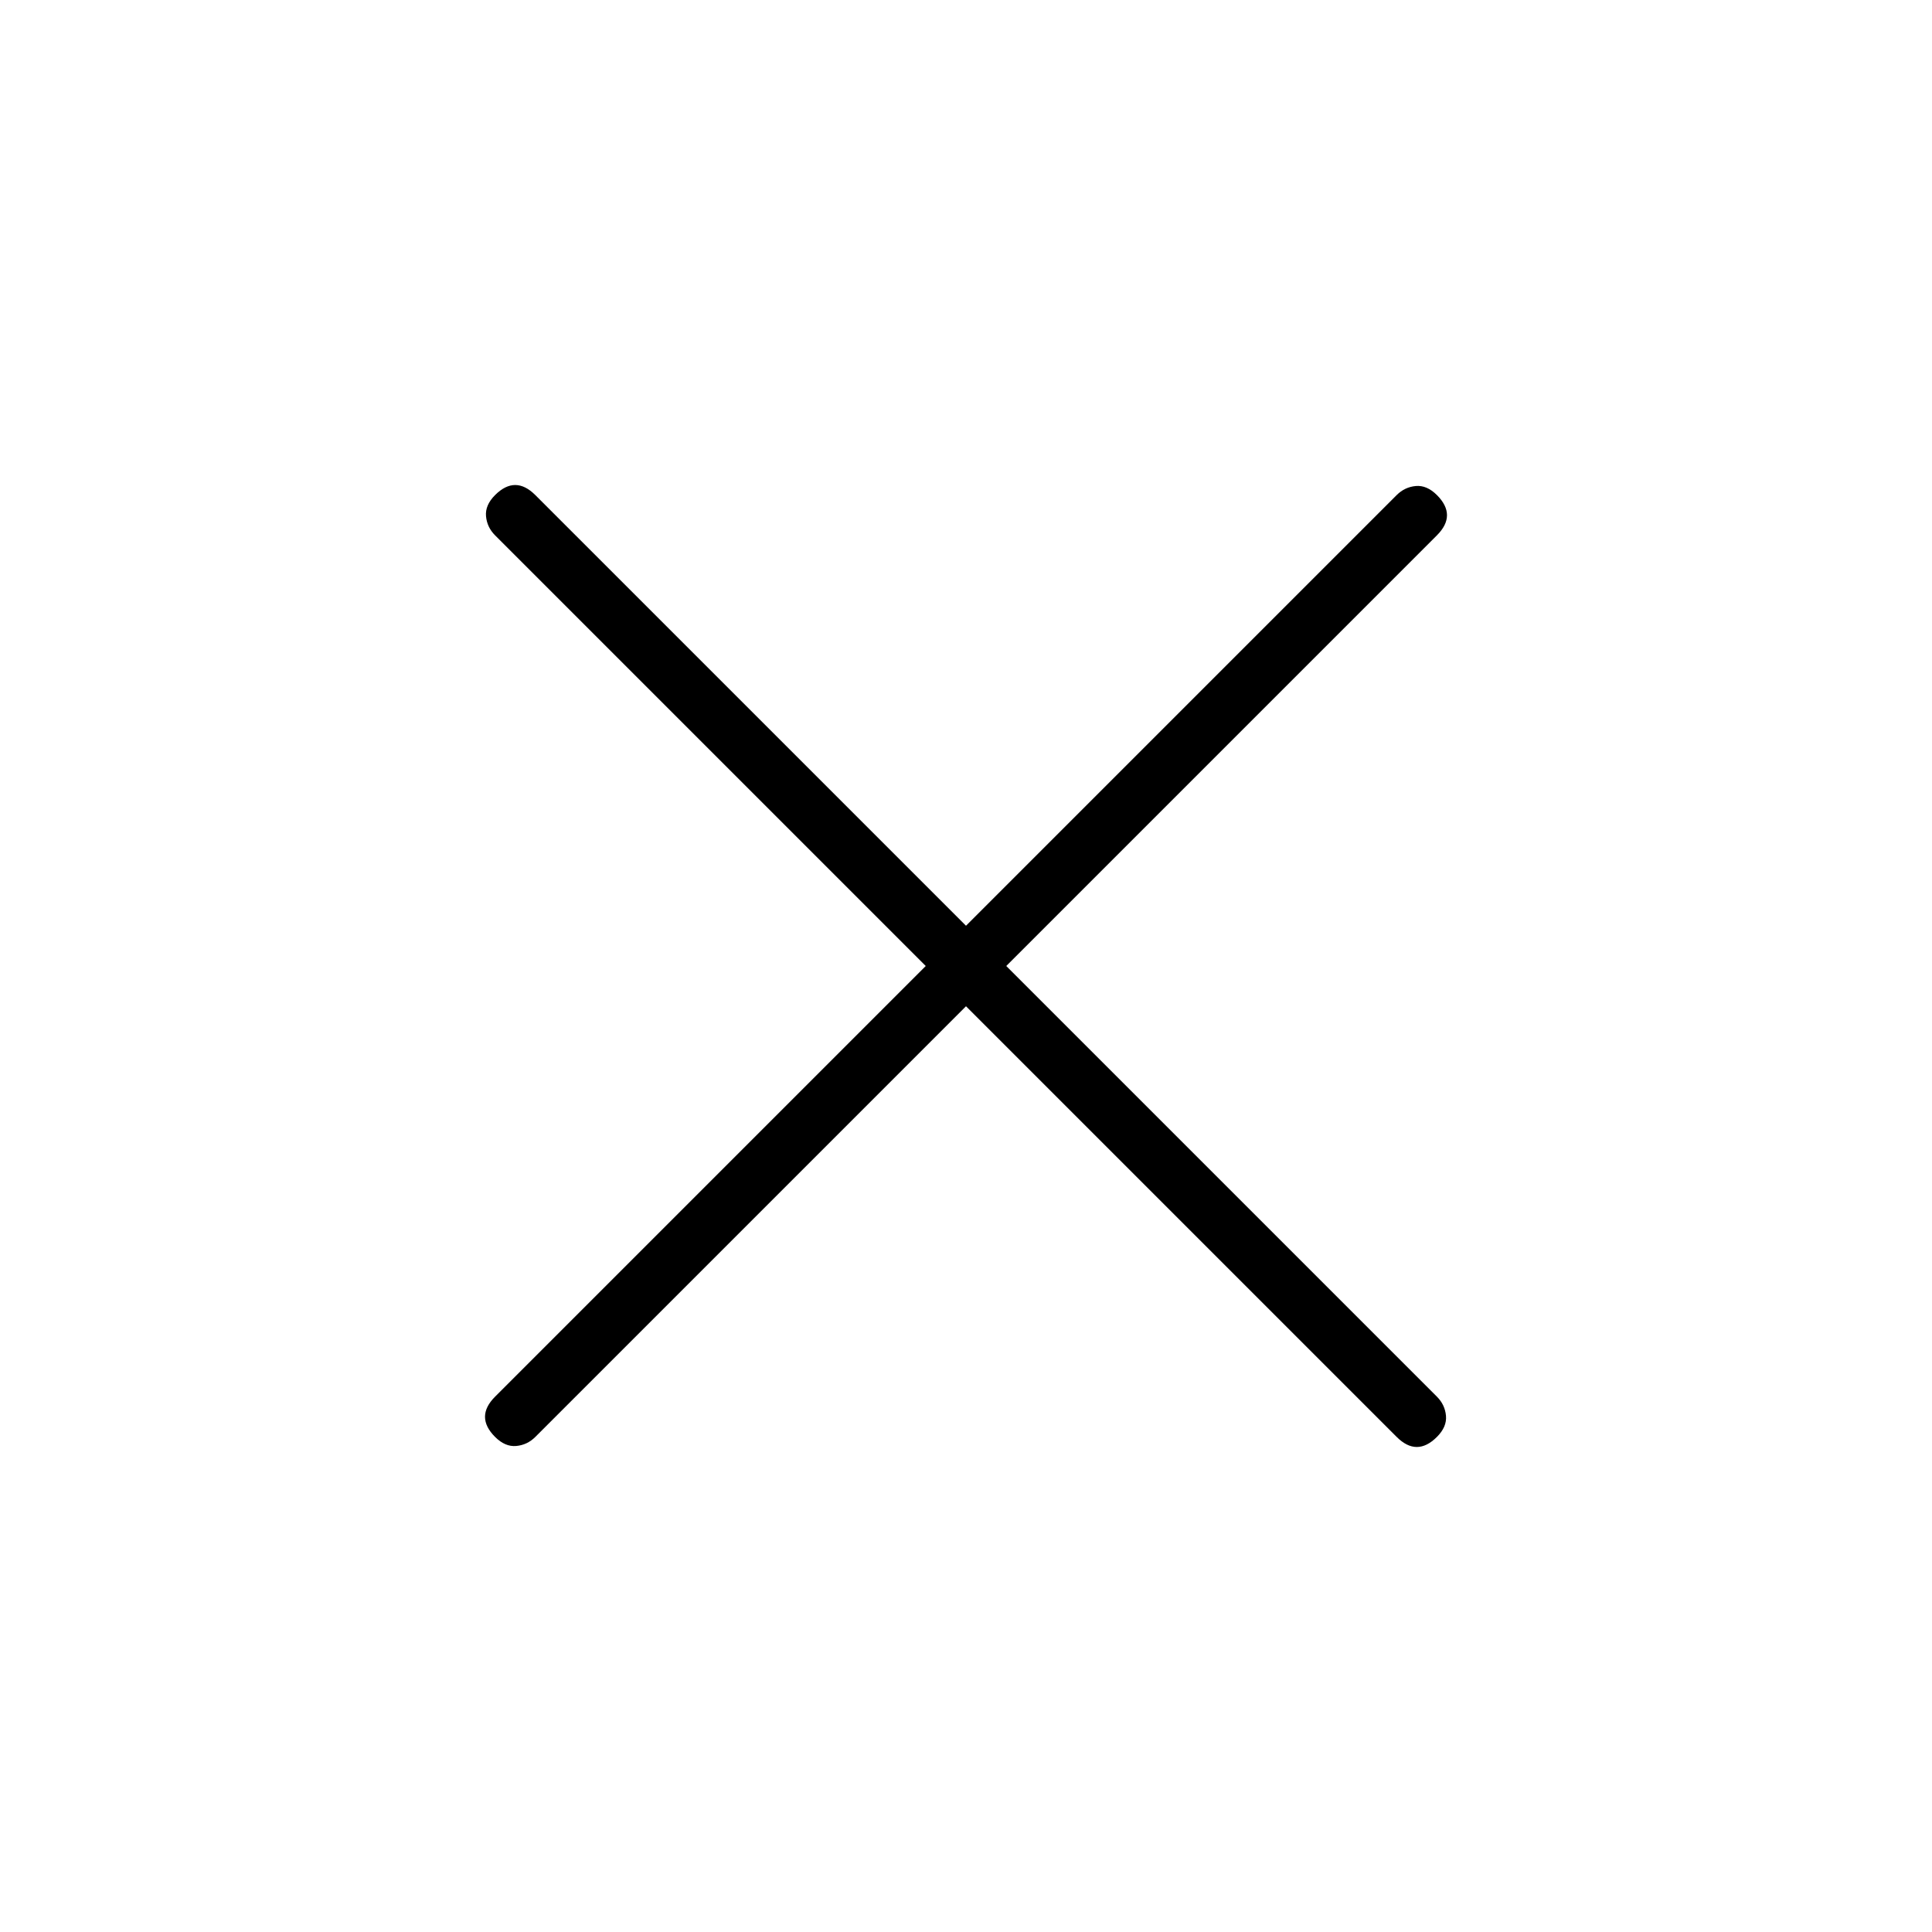
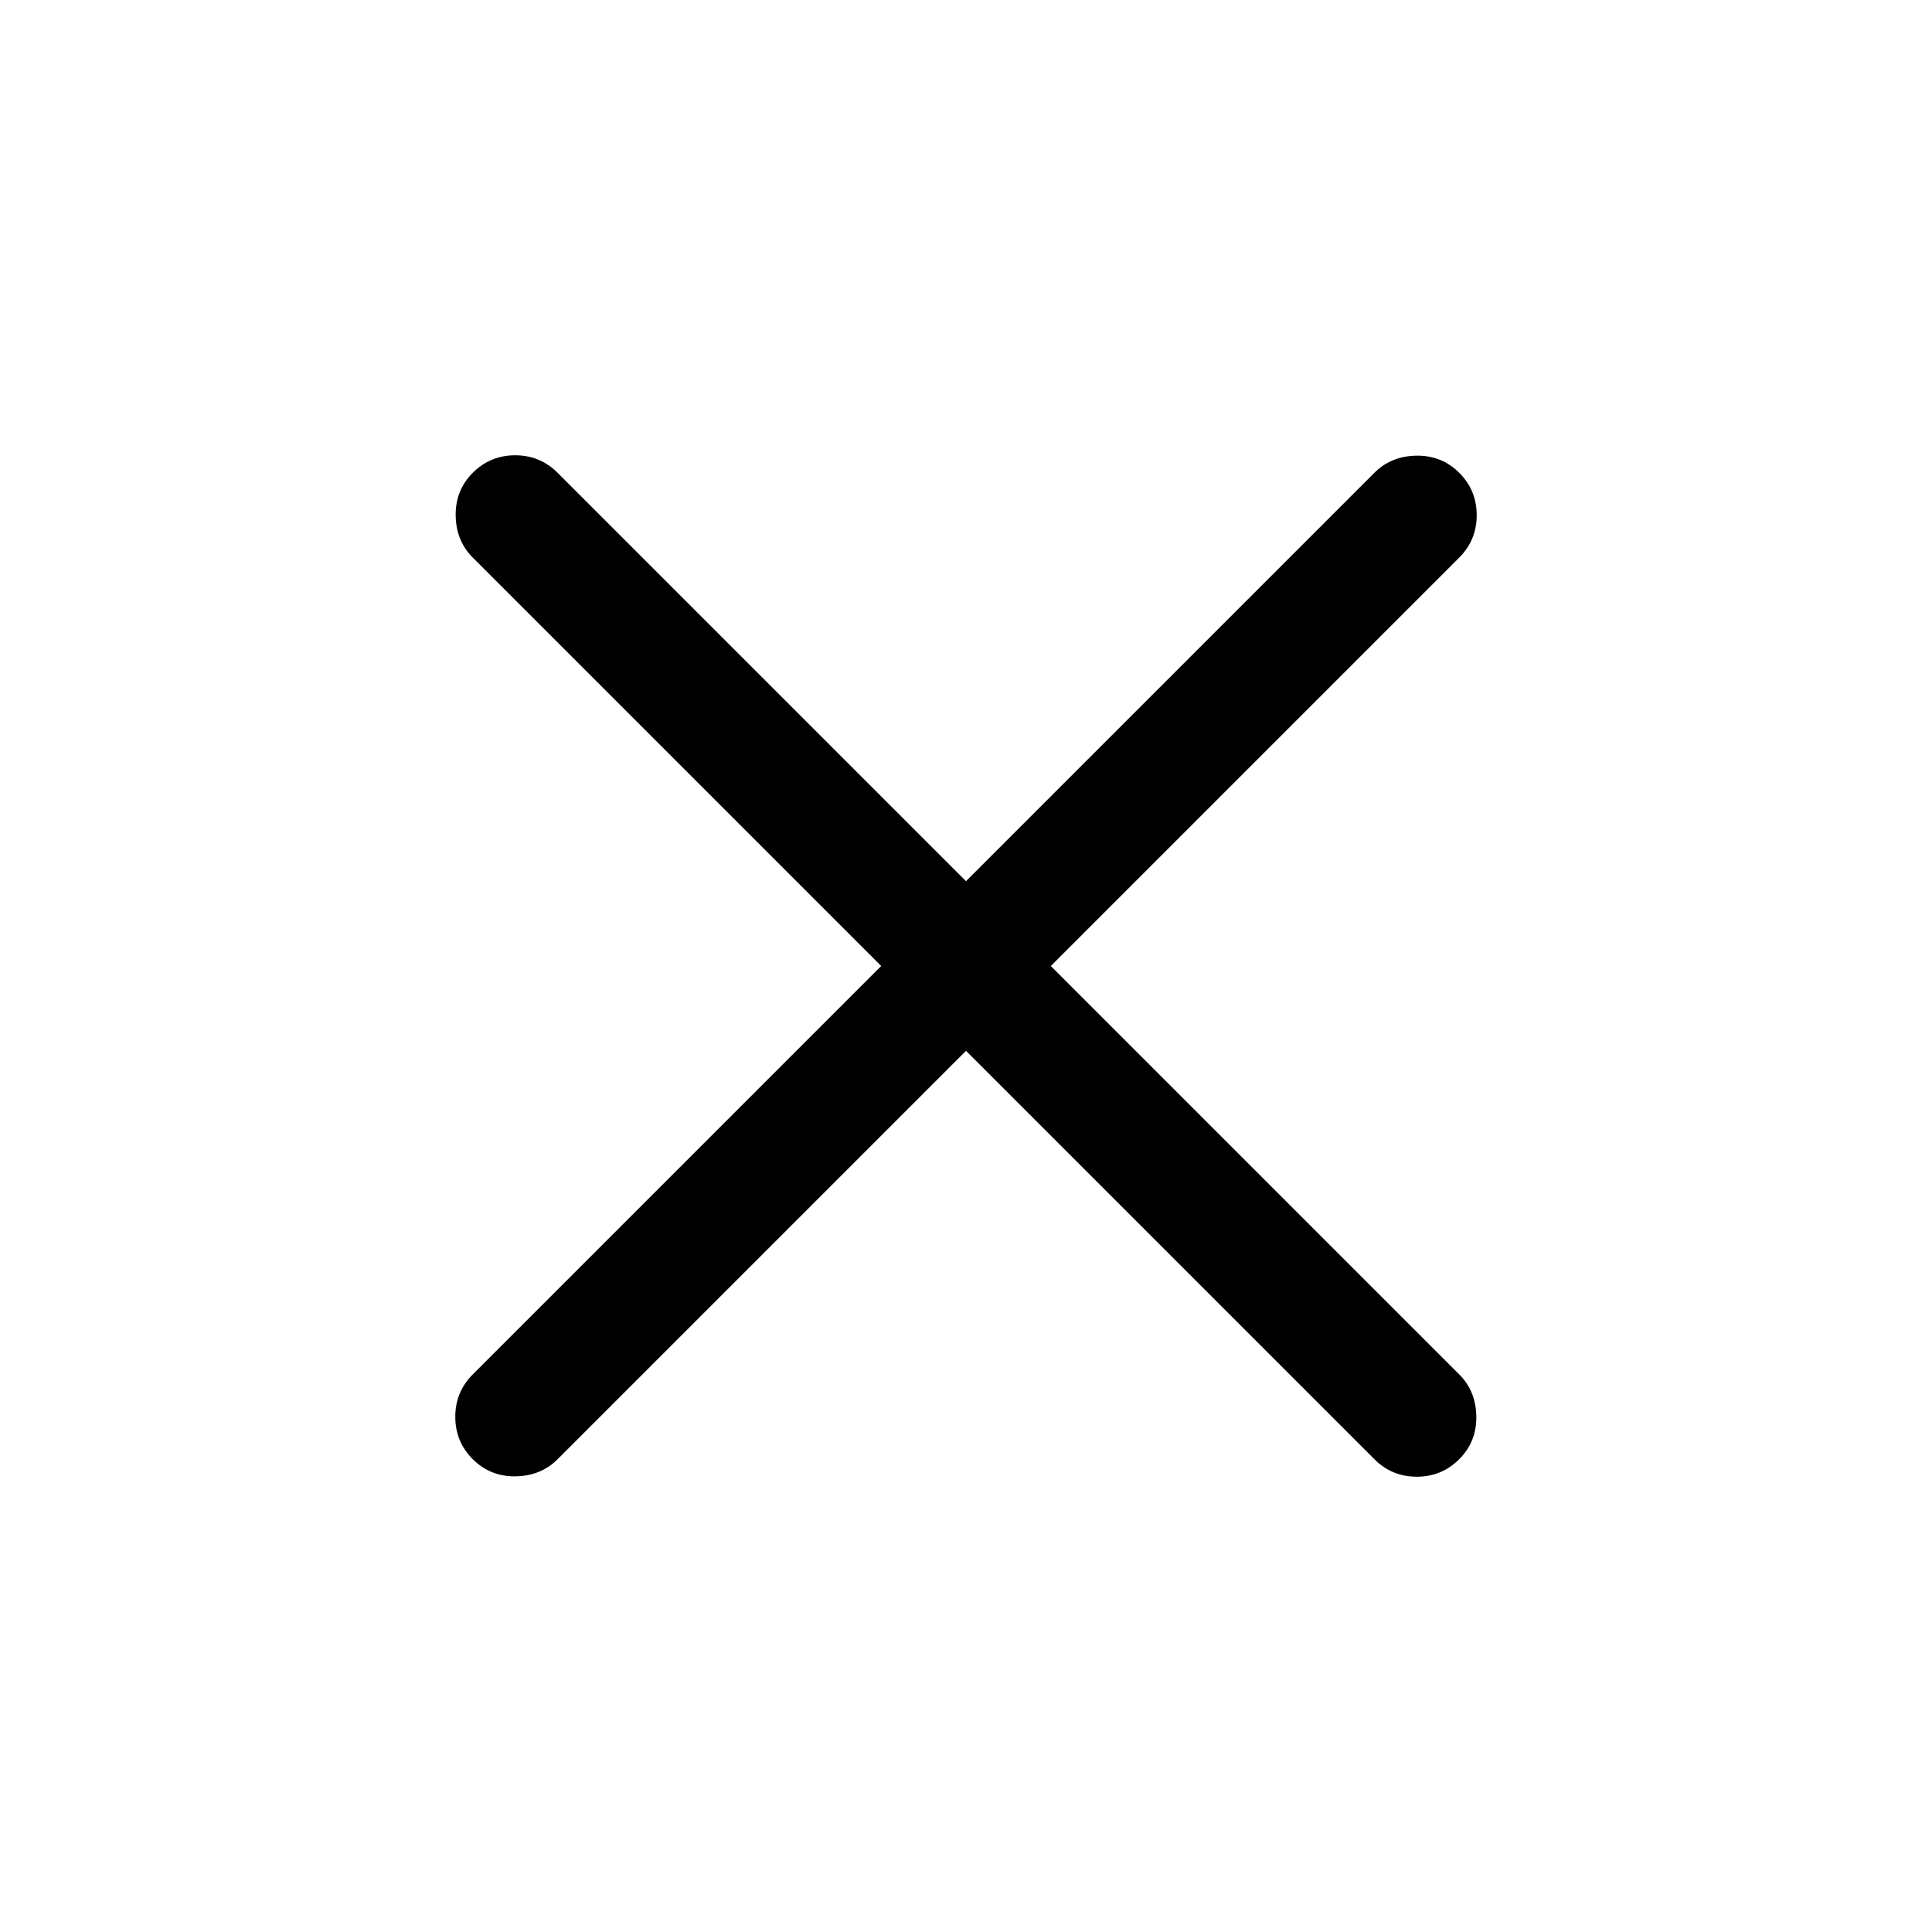
<svg xmlns="http://www.w3.org/2000/svg" height="24" viewBox="0 -960 960 960" width="24">
-   <path d="M480-460 266-246q-4 4-9.5 4.5T246-246q-5-5-5-10t5-10l214-214-214-214q-4-4-4.5-9.5T246-714q5-5 10-5t10 5l214 214 214-214q4-4 9.5-4.5T714-714q5 5 5 10t-5 10L500-480l214 214q4 4 4.5 9.5T714-246q-5 5-10 5t-10-5L480-460Z" />
+   <path d="M480-437.847 277.076-234.924q-8.307 8.308-20.884 8.5-12.576.193-21.268-8.5-8.693-8.692-8.693-21.076t8.693-21.076L437.847-480 234.924-682.924q-8.308-8.307-8.5-20.884-.193-12.576 8.5-21.268 8.692-8.693 21.076-8.693t21.076 8.693L480-522.153l202.924-202.923q8.307-8.308 20.884-8.5 12.576-.193 21.268 8.5 8.693 8.692 8.693 21.076t-8.693 21.076L522.153-480l202.923 202.924q8.308 8.307 8.5 20.884.193 12.576-8.5 21.268-8.692 8.693-21.076 8.693t-21.076-8.693L480-437.847Z" />
</svg>
